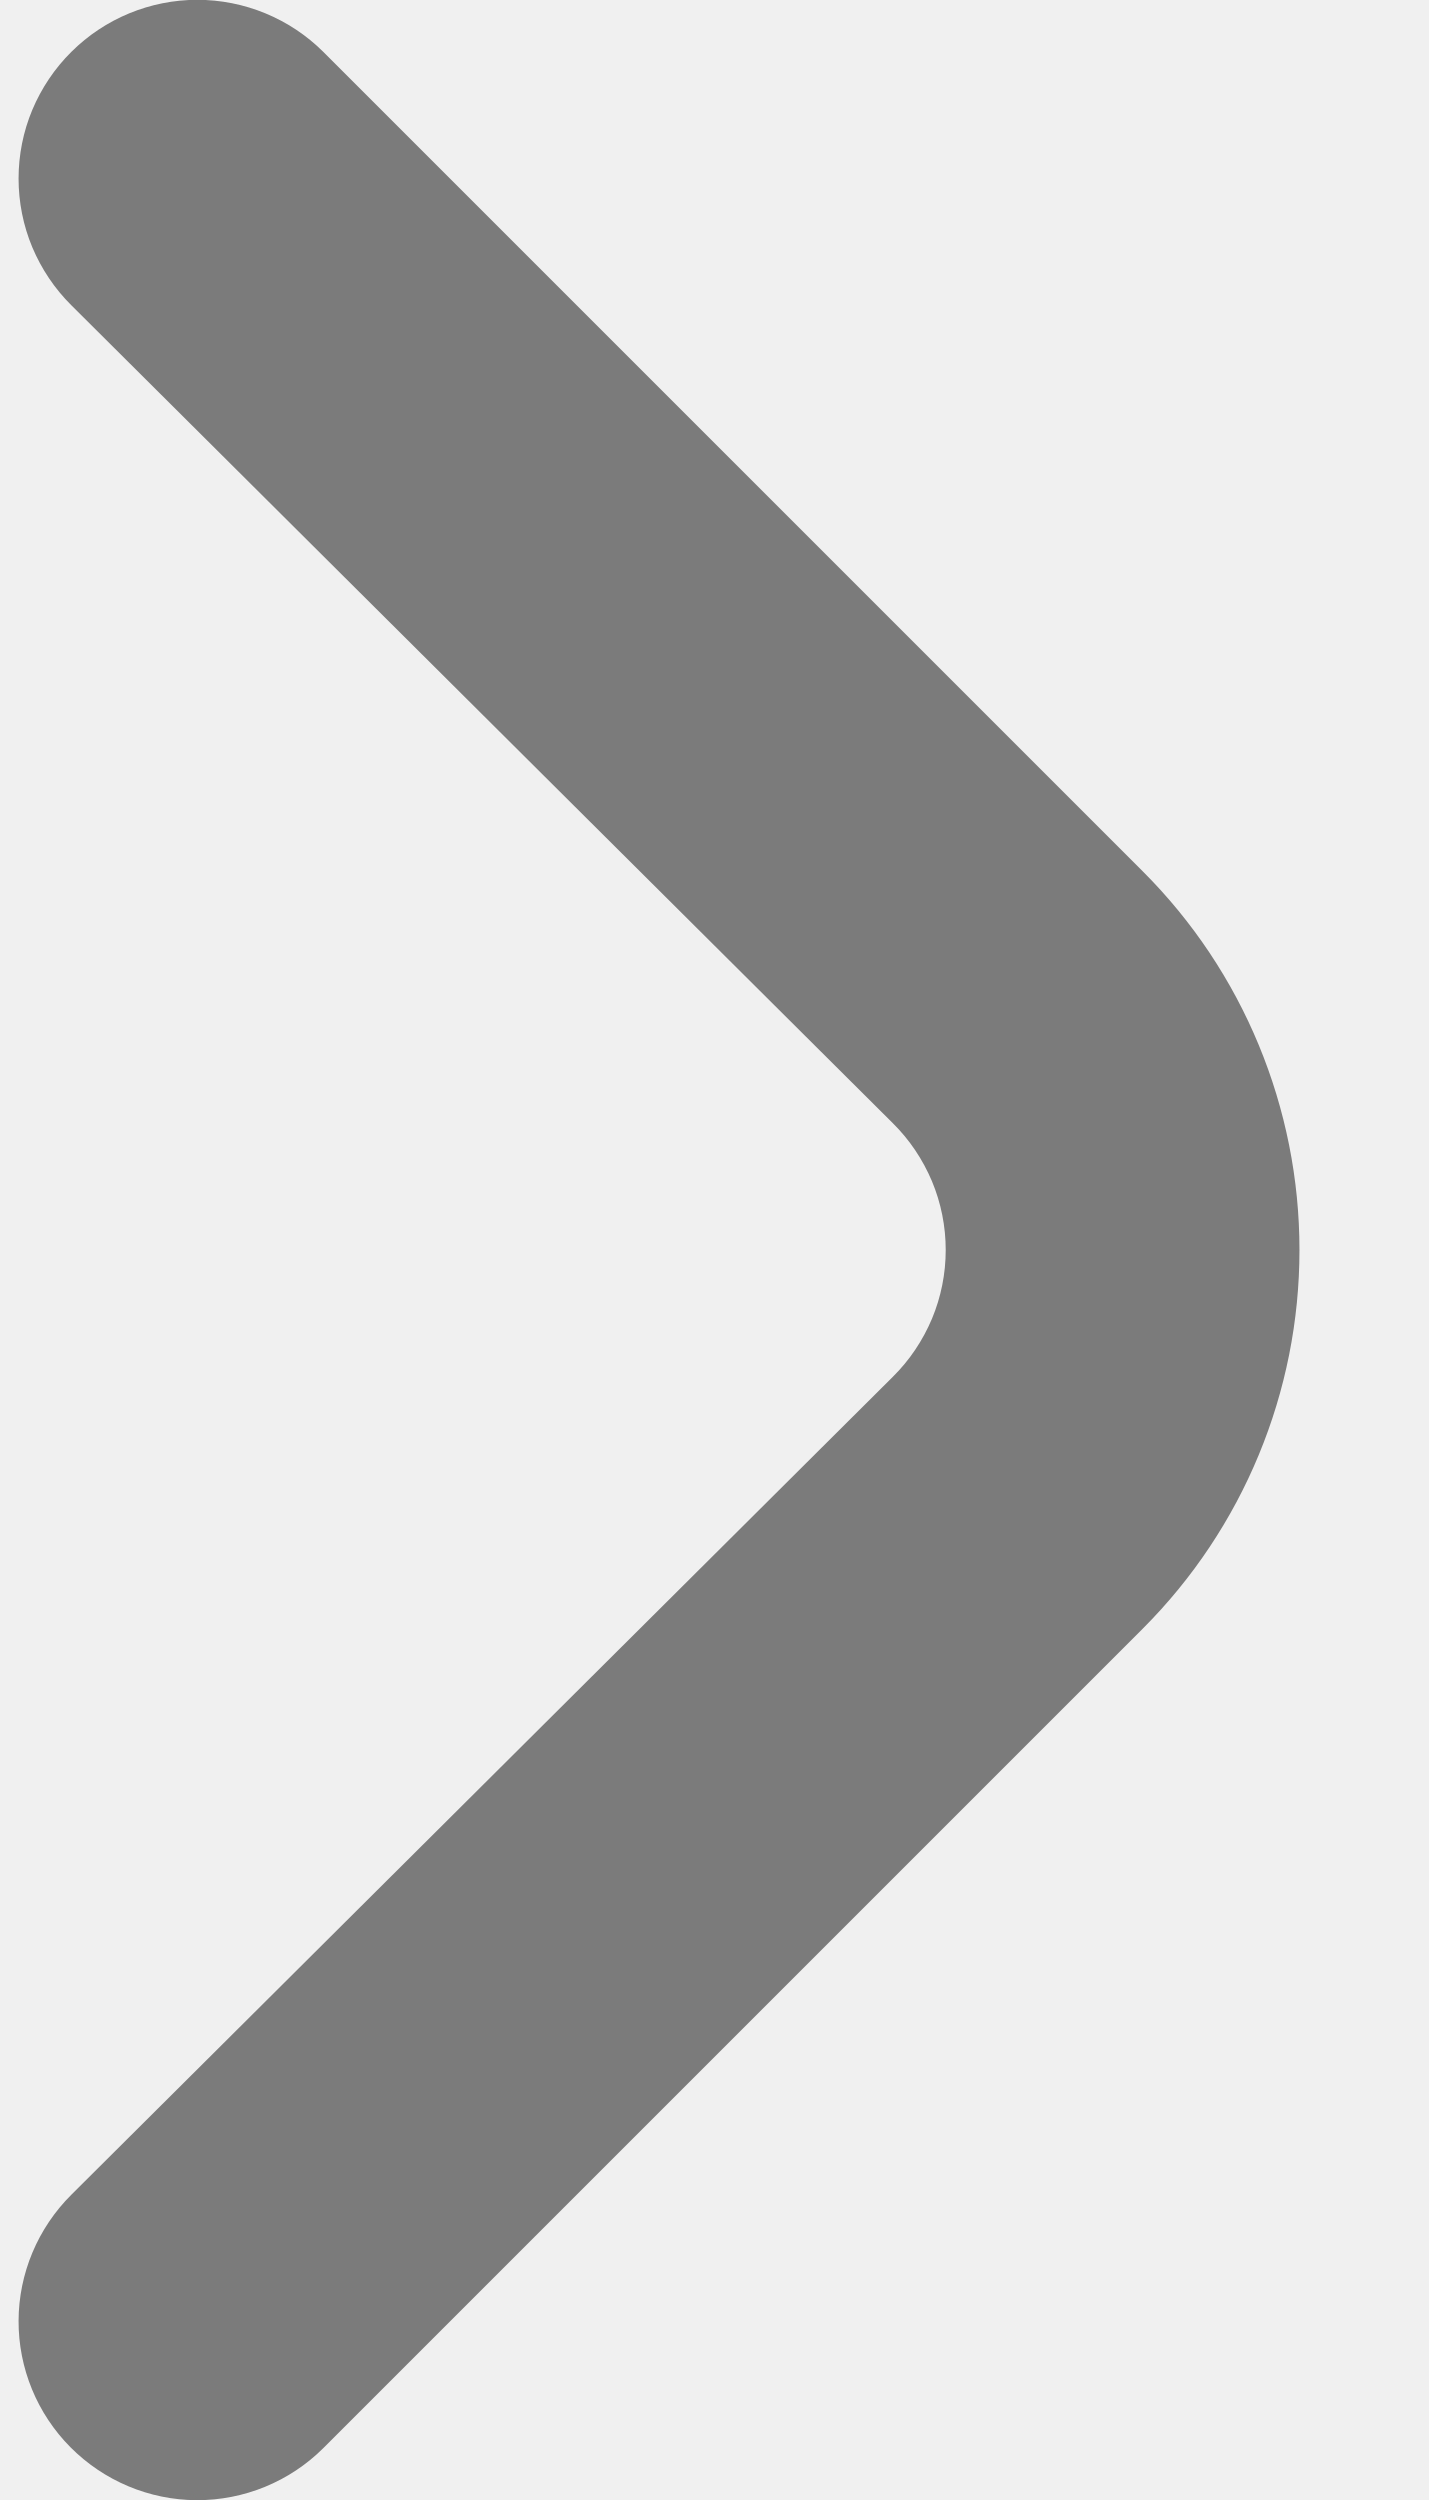
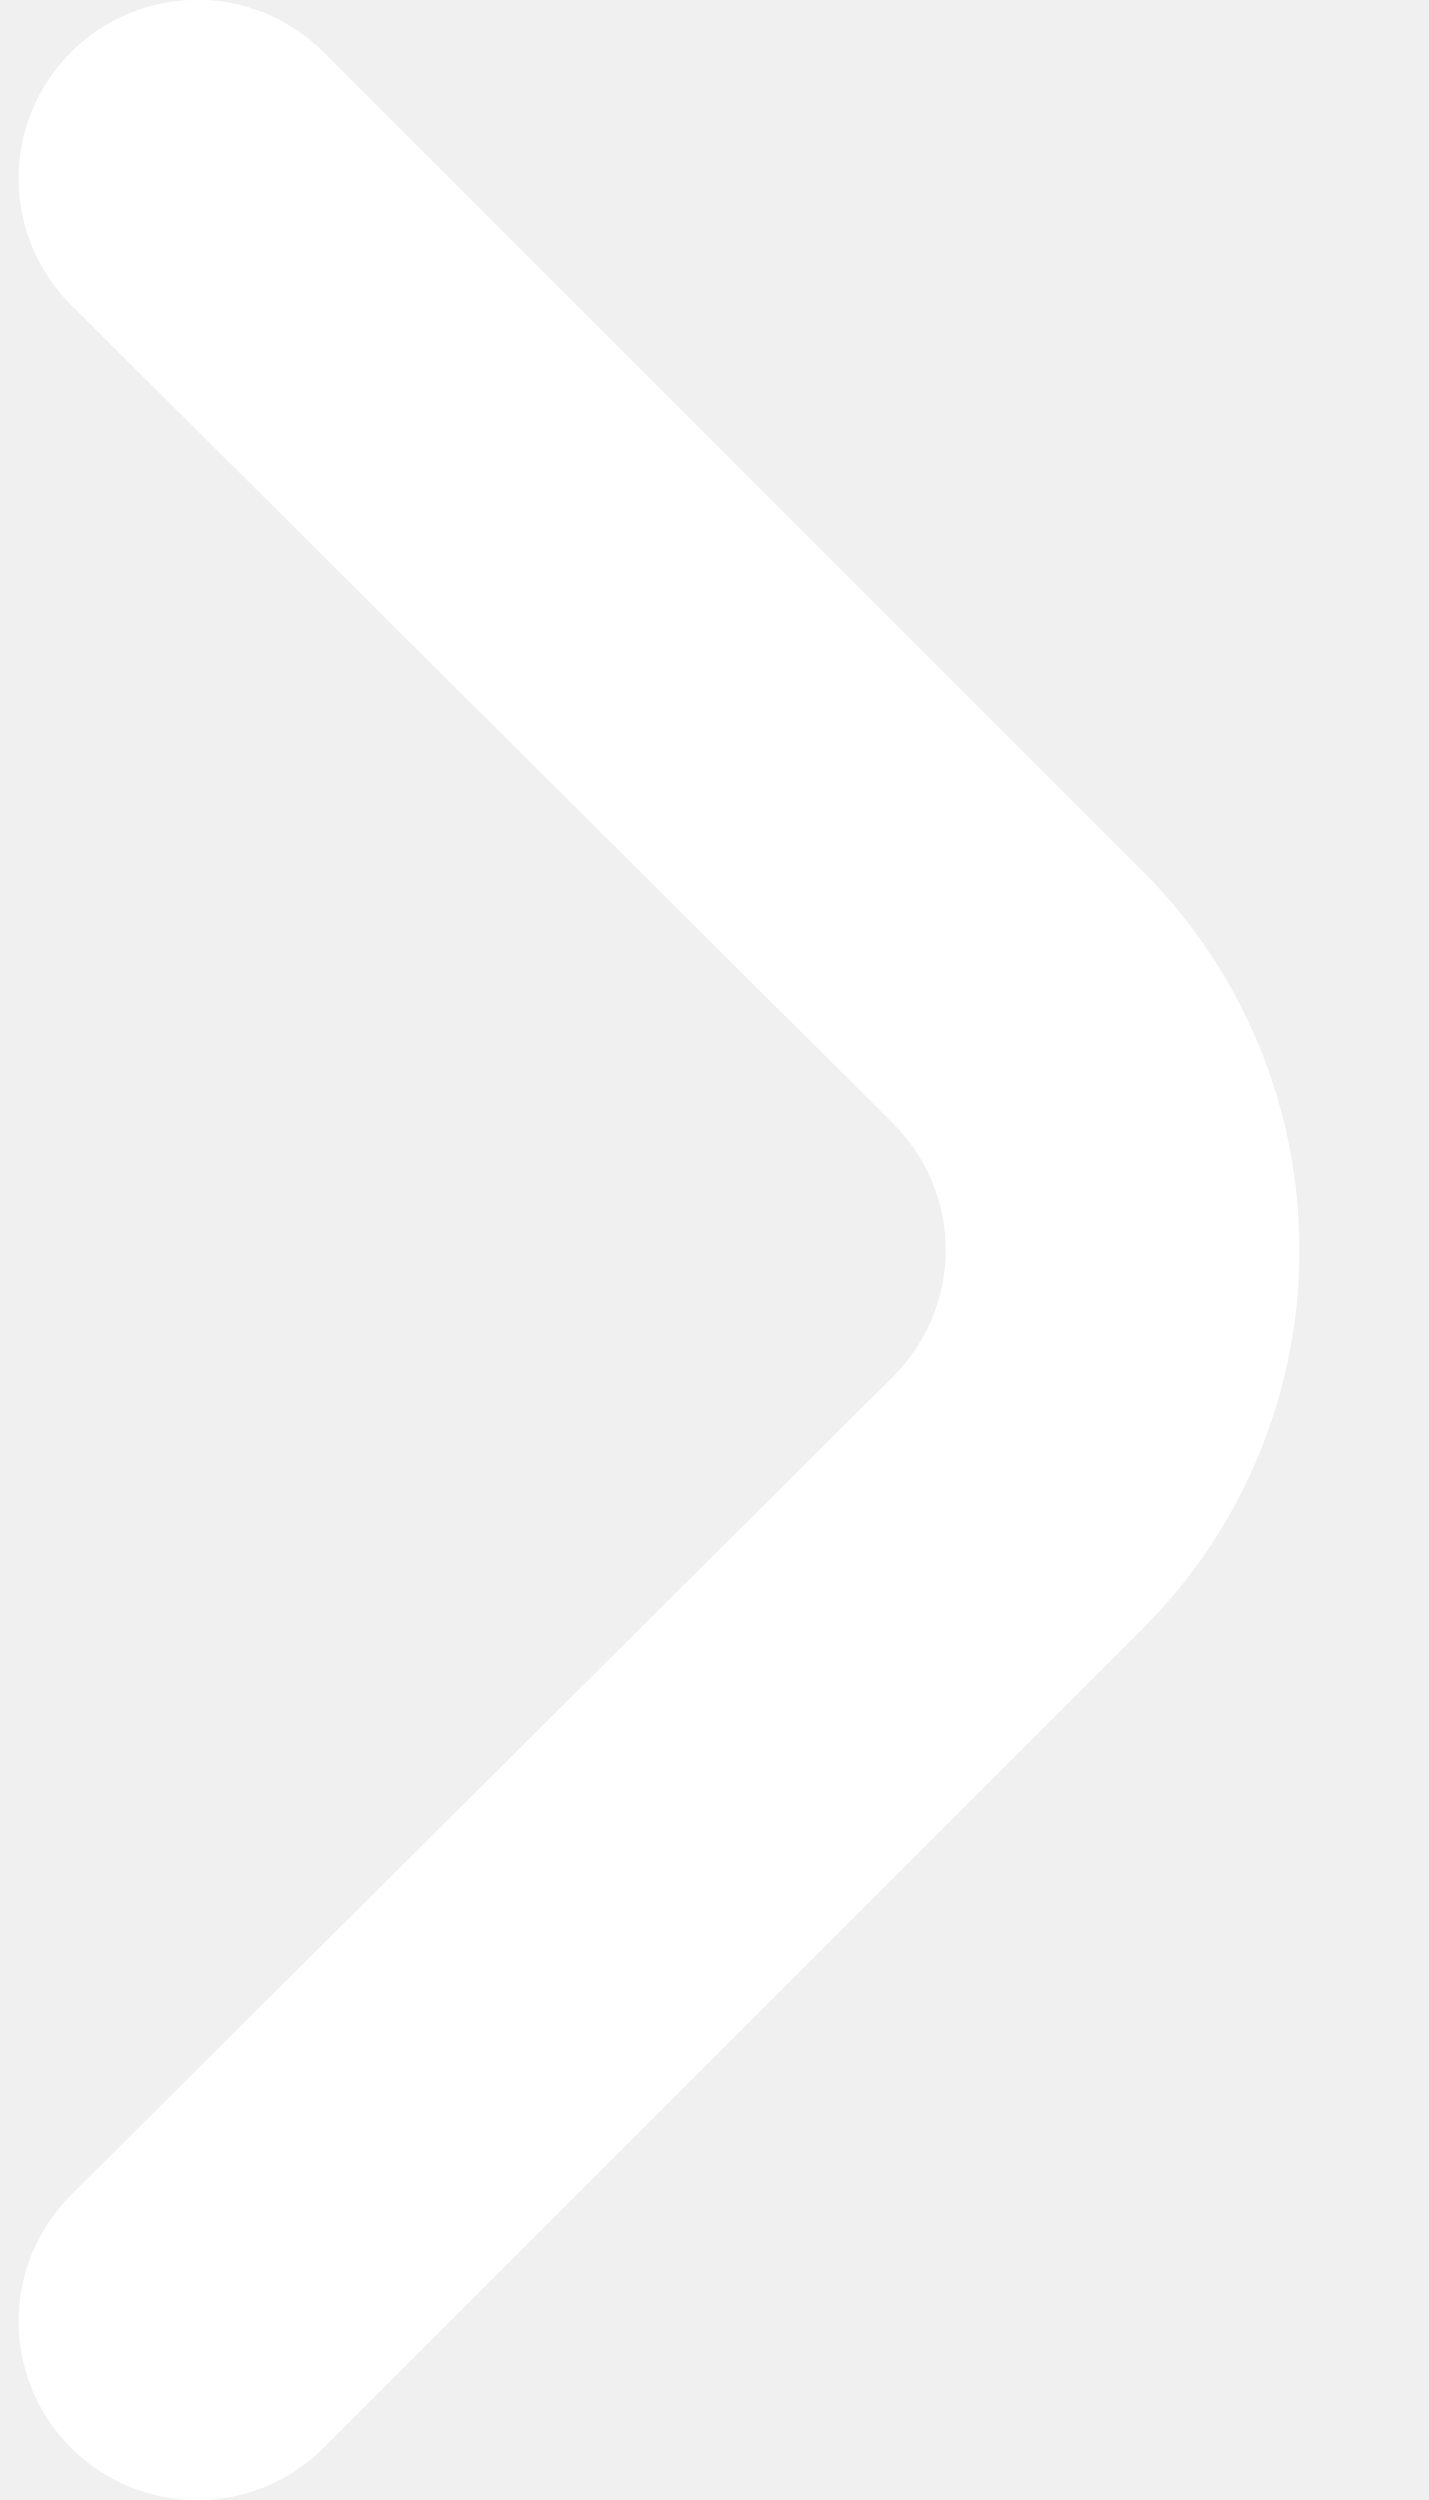
<svg xmlns="http://www.w3.org/2000/svg" width="8" height="14" viewBox="0 0 8 14" fill="none">
-   <path d="M6.4 4.88L1.81 0.29C1.623 0.104 1.369 -0.001 1.105 -0.001C0.841 -0.001 0.587 0.104 0.4 0.29C0.306 0.383 0.232 0.494 0.181 0.615C0.13 0.737 0.104 0.868 0.104 1C0.104 1.132 0.13 1.263 0.181 1.385C0.232 1.506 0.306 1.617 0.4 1.71L5 6.29C5.094 6.383 5.168 6.494 5.219 6.615C5.27 6.737 5.296 6.868 5.296 7C5.296 7.132 5.27 7.263 5.219 7.385C5.168 7.506 5.094 7.617 5 7.71L0.4 12.29C0.212 12.477 0.105 12.731 0.104 12.996C0.103 13.262 0.208 13.517 0.395 13.705C0.582 13.893 0.836 14 1.101 14.001C1.367 14.002 1.622 13.897 1.81 13.71L6.4 9.12C6.962 8.557 7.277 7.795 7.277 7C7.277 6.205 6.962 5.442 6.4 4.88Z" fill="#7B7B7B" />
+   <path d="M6.4 4.88L1.81 0.29C1.623 0.104 1.369 -0.001 1.105 -0.001C0.841 -0.001 0.587 0.104 0.4 0.29C0.306 0.383 0.232 0.494 0.181 0.615C0.13 0.737 0.104 0.868 0.104 1C0.104 1.132 0.13 1.263 0.181 1.385C0.232 1.506 0.306 1.617 0.4 1.71L5 6.29C5.094 6.383 5.168 6.494 5.219 6.615C5.27 6.737 5.296 6.868 5.296 7C5.296 7.132 5.27 7.263 5.219 7.385C5.168 7.506 5.094 7.617 5 7.71L0.4 12.29C0.212 12.477 0.105 12.731 0.104 12.996C0.103 13.262 0.208 13.517 0.395 13.705C0.582 13.893 0.836 14 1.101 14.001C1.367 14.002 1.622 13.897 1.81 13.71L6.4 9.12C6.962 8.557 7.277 7.795 7.277 7C7.277 6.205 6.962 5.442 6.4 4.88Z" fill="#fff" />
</svg>
